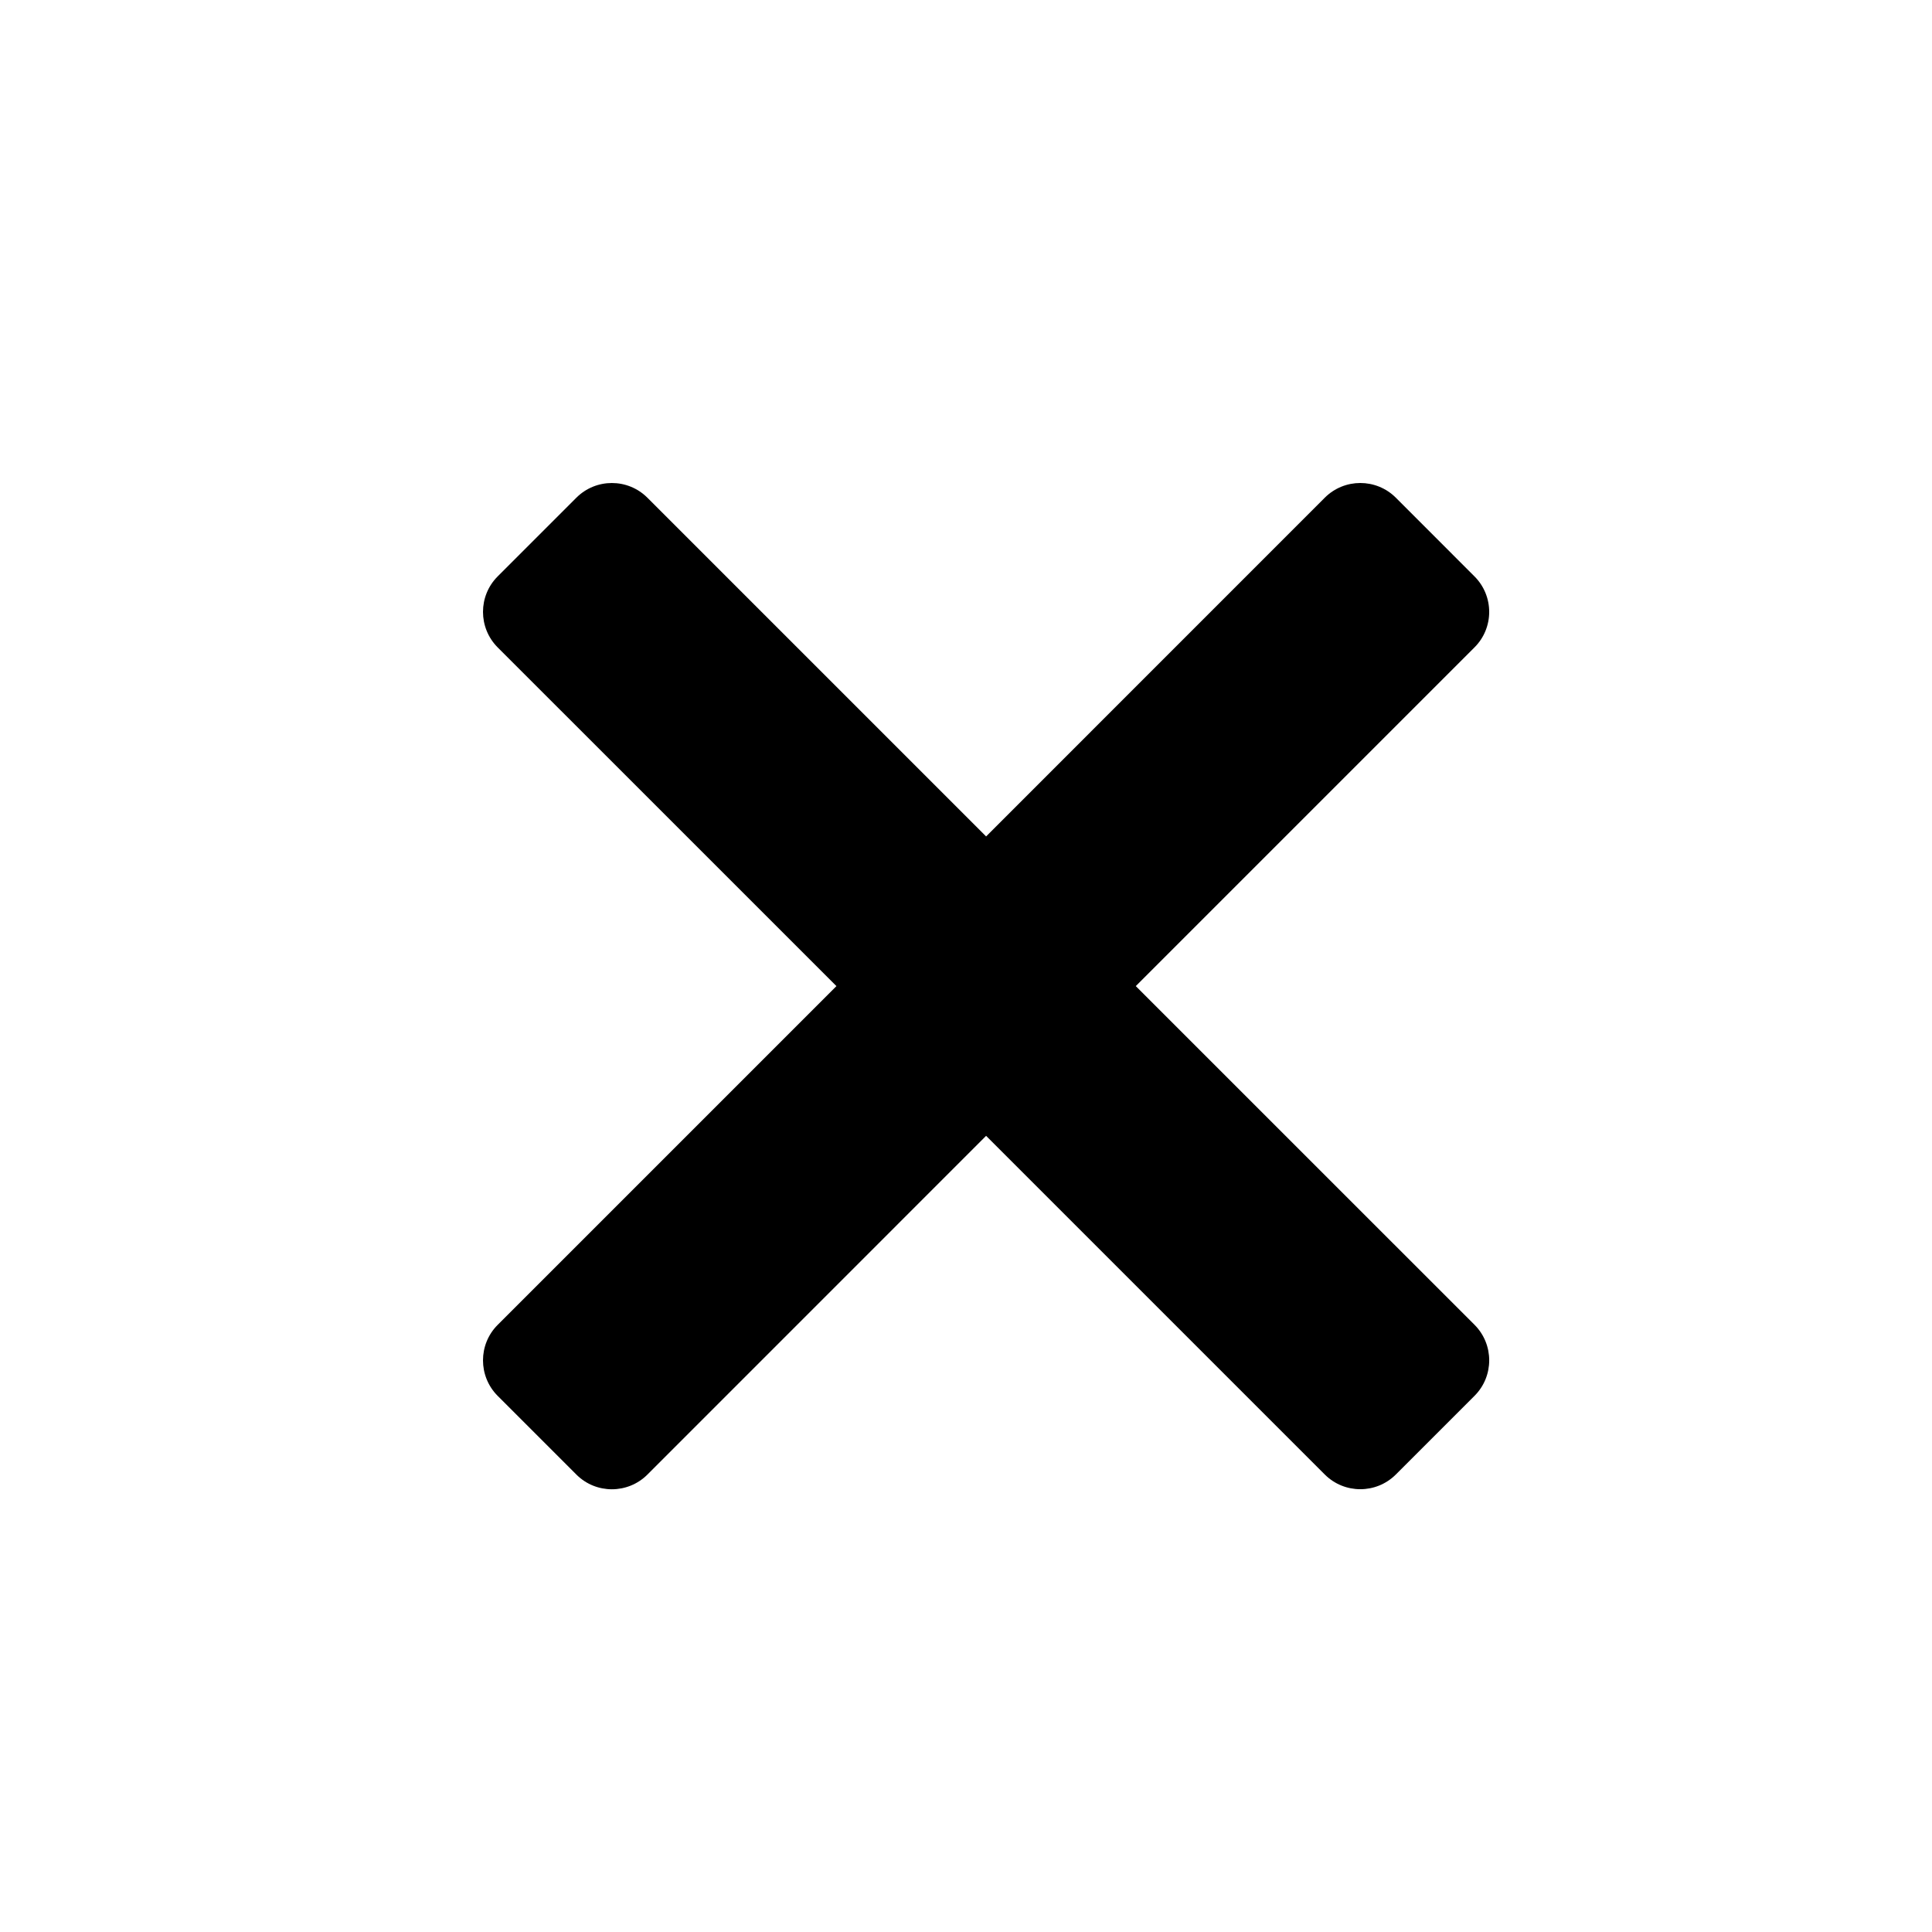
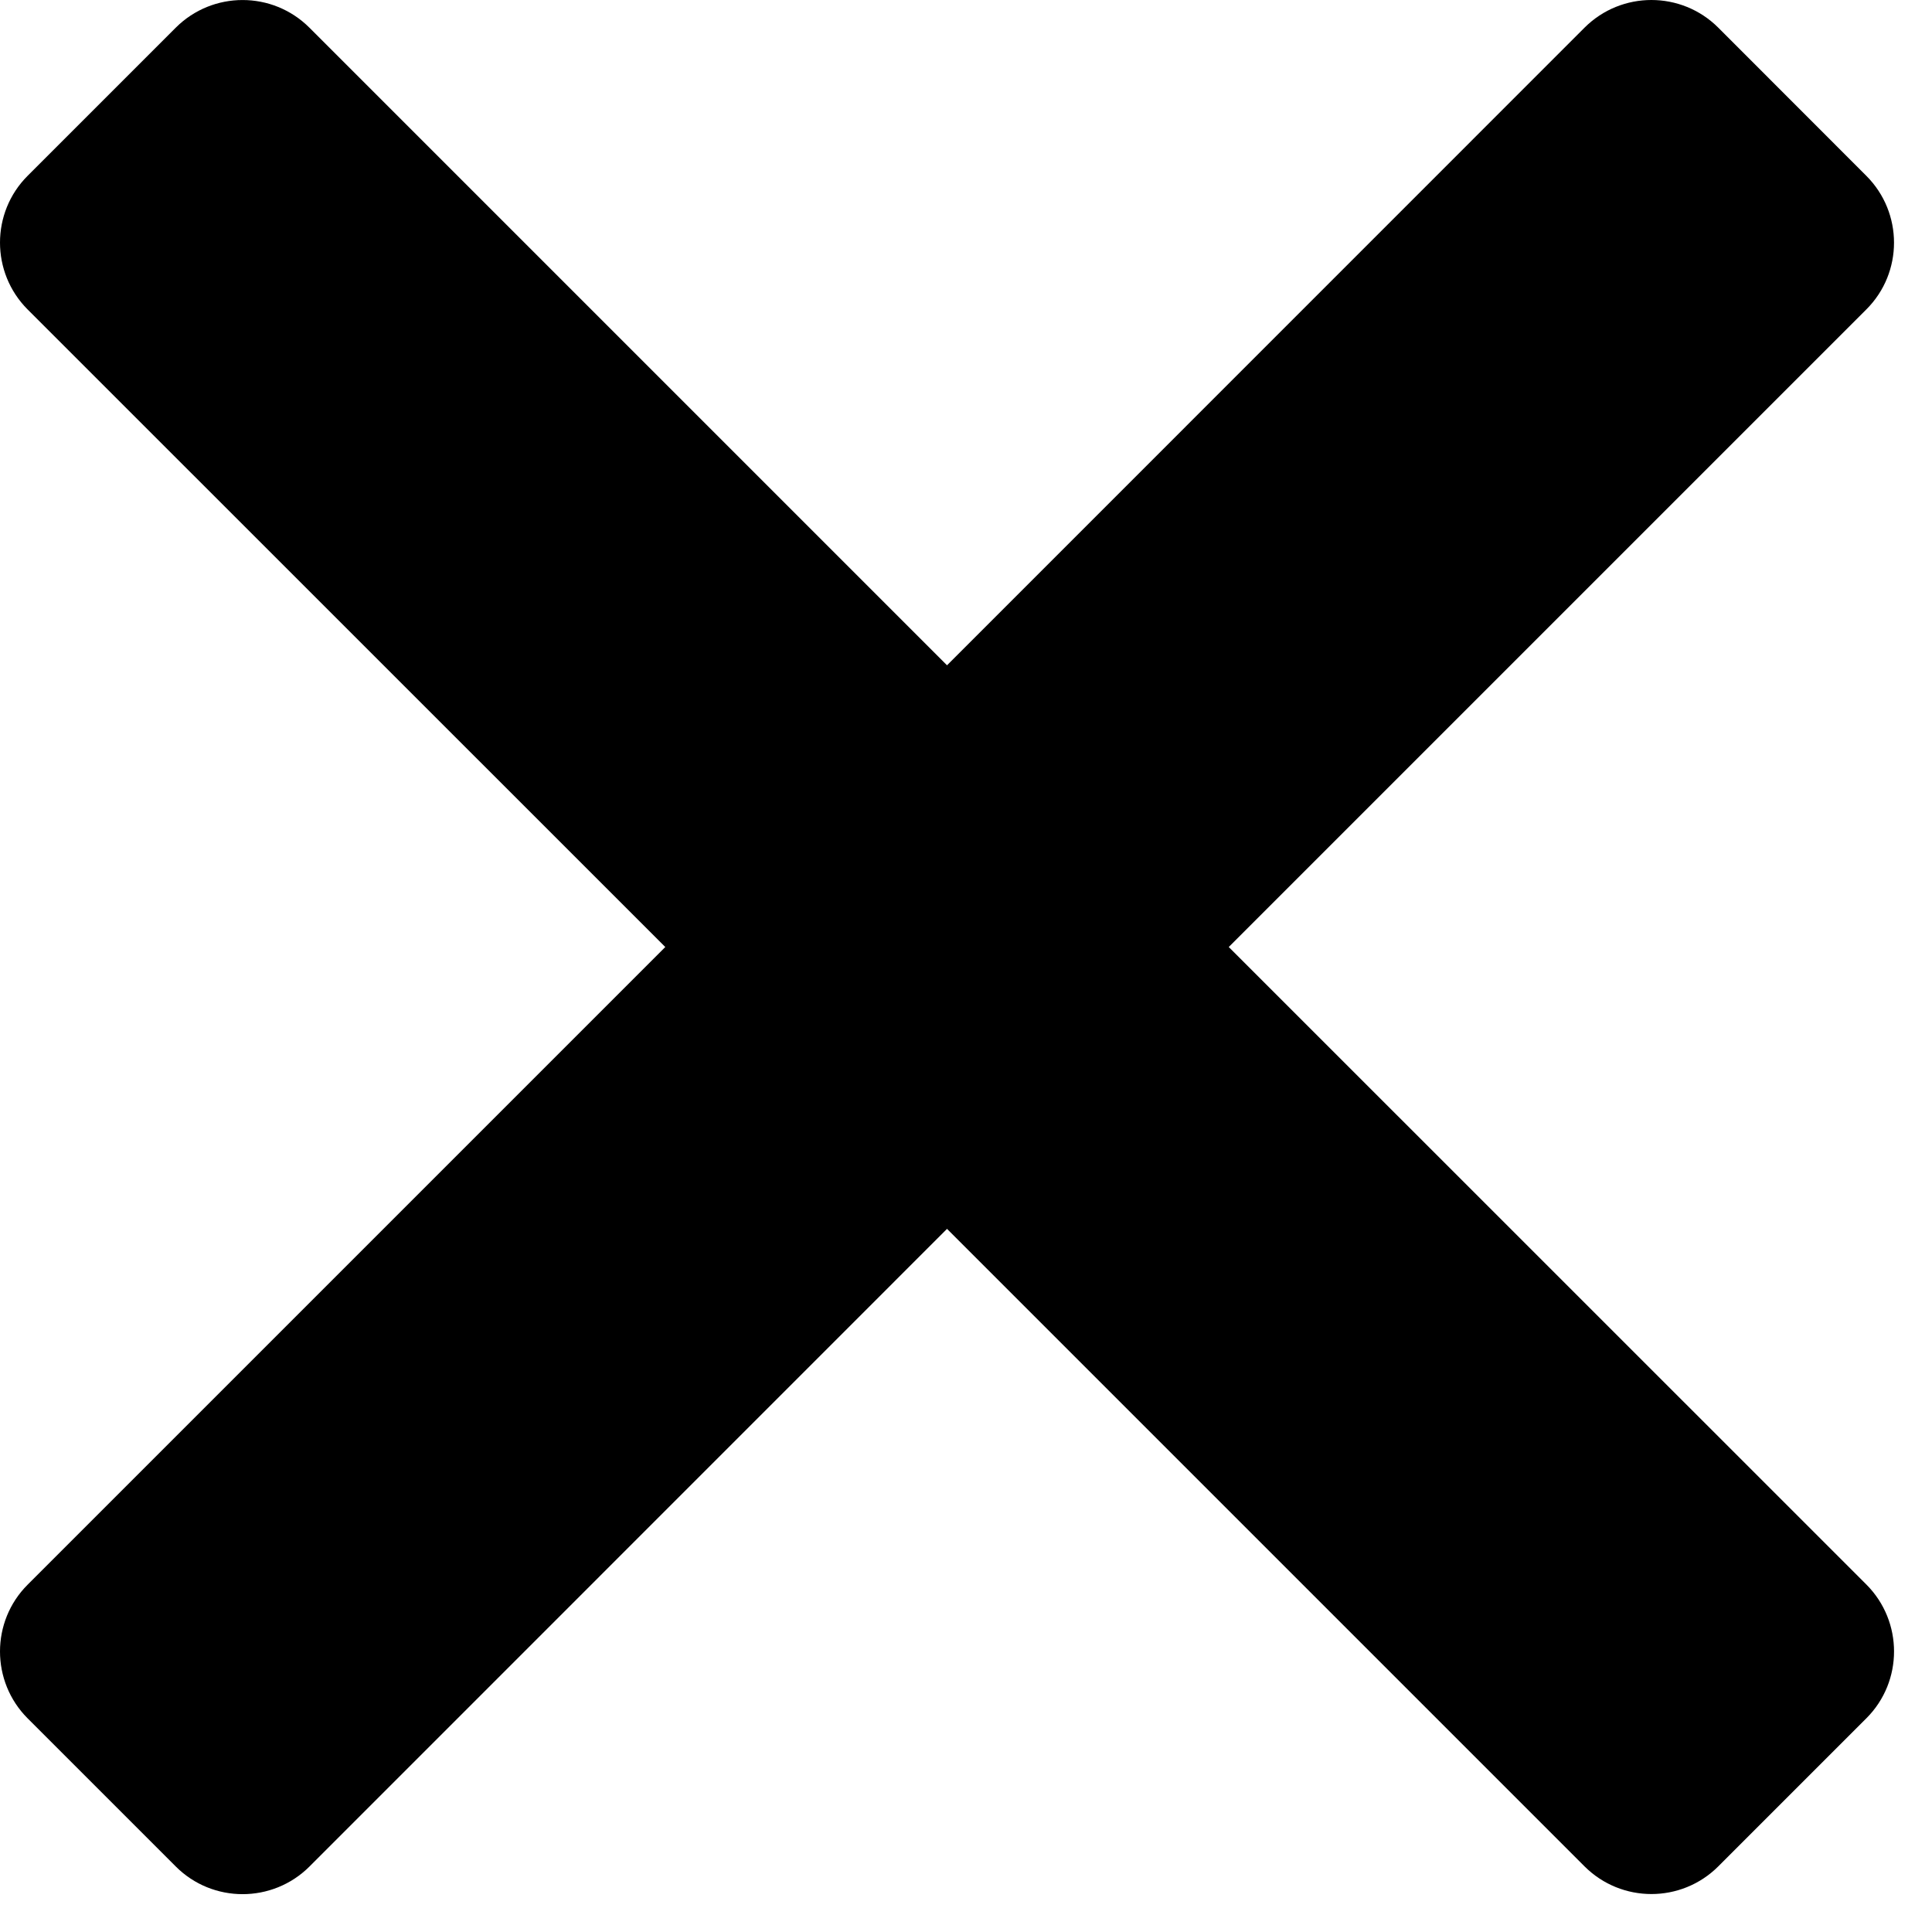
- <svg xmlns="http://www.w3.org/2000/svg" width="32" height="32" viewBox="0 0 32 32" fill="none">
-   <path fill-rule="evenodd" clip-rule="evenodd" d="M10.723 24.424L16.333 18.813L21.943 24.423C22.268 24.747 22.794 24.747 23.119 24.423L24.423 23.119C24.747 22.795 24.747 22.268 24.423 21.943L18.812 16.333L24.422 10.723C24.747 10.399 24.747 9.872 24.422 9.547L23.119 8.243C22.794 7.919 22.268 7.919 21.943 8.243L16.333 13.854L10.723 8.244C10.398 7.919 9.871 7.919 9.546 8.244L8.243 9.547C7.919 9.871 7.919 10.398 8.243 10.723L13.854 16.333L8.243 21.944C7.919 22.268 7.919 22.795 8.243 23.12L9.547 24.424C9.871 24.748 10.398 24.748 10.723 24.424Z" fill="currentColor" />
+ <svg xmlns="http://www.w3.org/2000/svg" width="17" height="17" viewBox="0 0 17 17" fill="none">
+   <path fill-rule="evenodd" clip-rule="evenodd" d="M2.723 16.424L8.333 10.813L13.943 16.423C14.268 16.747 14.794 16.747 15.119 16.423L16.423 15.119C16.747 14.795 16.747 14.268 16.423 13.943L10.812 8.333L16.422 2.723C16.747 2.399 16.747 1.872 16.422 1.547L15.119 0.243C14.794 -0.081 14.268 -0.081 13.943 0.243L8.333 5.854L2.723 0.244C2.398 -0.081 1.871 -0.081 1.546 0.244L0.243 1.547C-0.081 1.871 -0.081 2.398 0.243 2.723L5.854 8.333L0.243 13.944C-0.081 14.268 -0.081 14.795 0.243 15.12L1.547 16.424C1.871 16.748 2.398 16.748 2.723 16.424Z" fill="currentColor" />
</svg>
